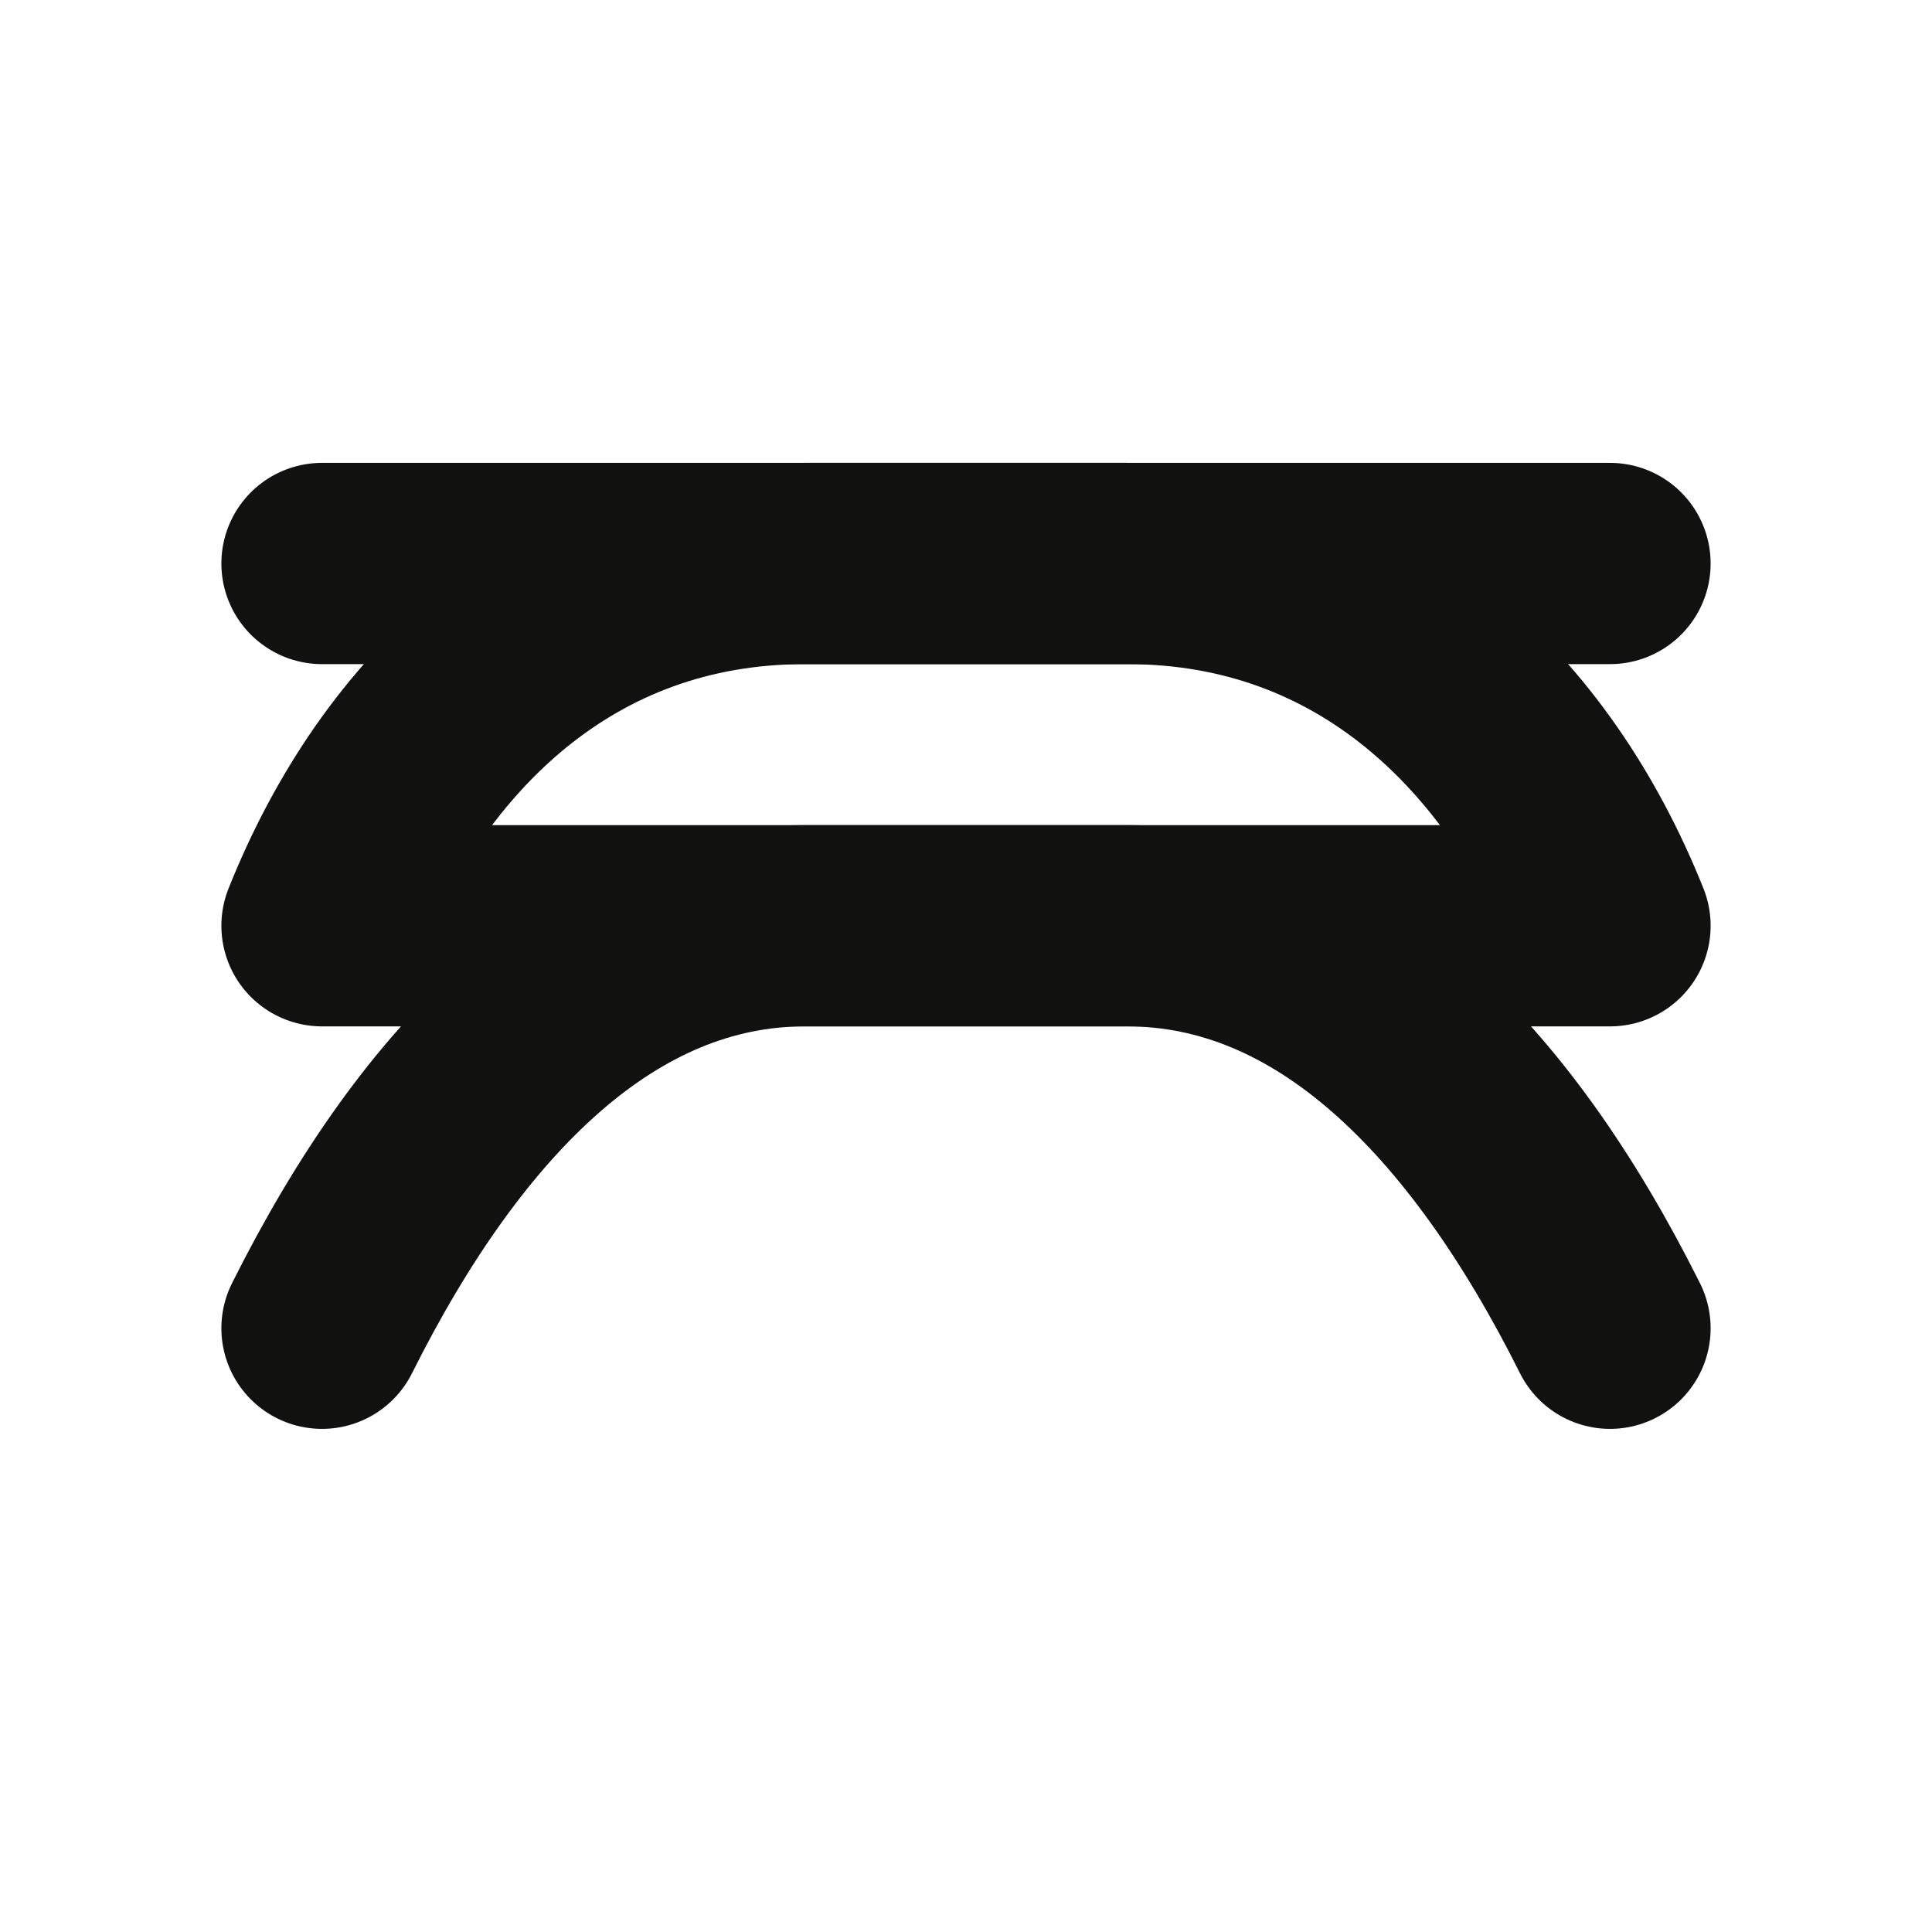
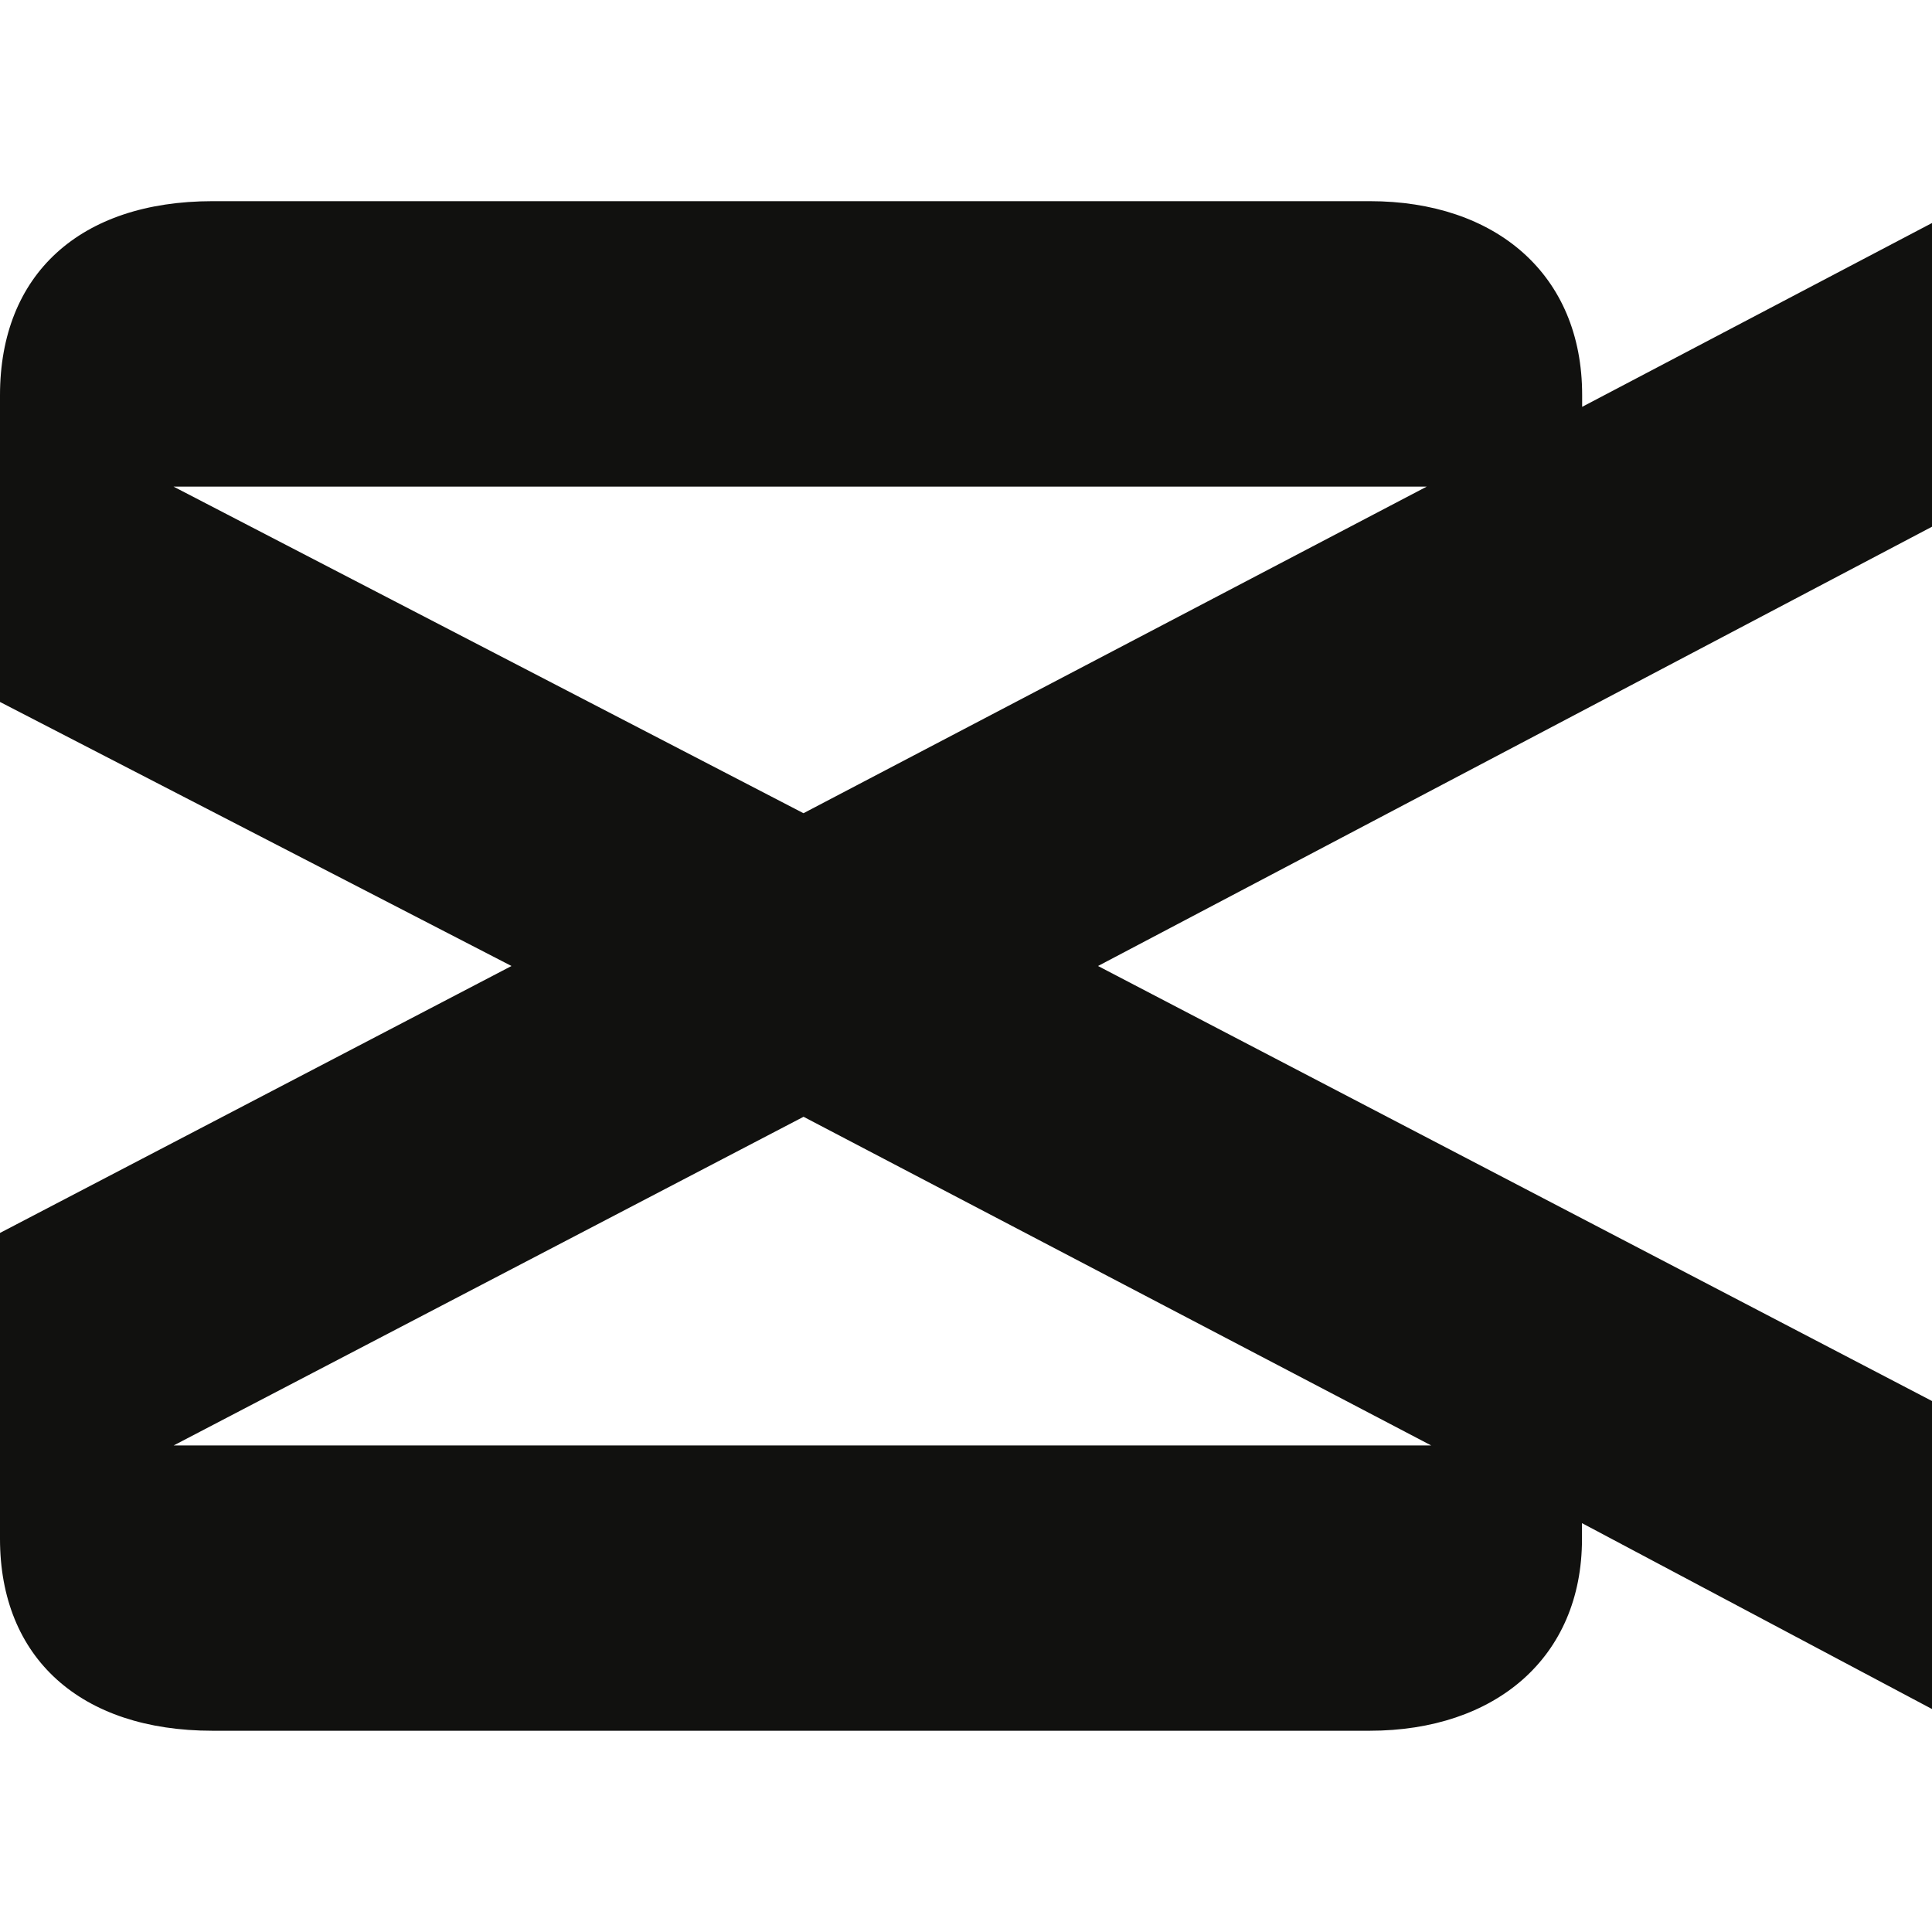
- <svg xmlns="http://www.w3.org/2000/svg" viewBox="0 0 48 48" fill="none">
-   <path d="M8 14h20c6 0 10 4 12 9H20c-5 0-9 4-12 10" stroke="#11110f" stroke-width="5" stroke-linecap="round" stroke-linejoin="round" />
-   <path d="M40 14H20c-6 0-10 4-12 9h20c5 0 9 4 12 10" stroke="#11110f" stroke-width="5" stroke-linecap="round" stroke-linejoin="round" />
+ <svg xmlns="http://www.w3.org/2000/svg" viewBox="0 0 24 24" fill="#11110f" role="img" aria-label="CapCut">
+   <path fill-rule="evenodd" d="M24.189 6.442V2.671l-4.535 2.383V4.91c.002-1.505-1.078-2.411-2.638-2.411H2.64C.993 2.5 0 3.407 0 4.91V8.72L6.354 12 0 15.316v3.8C0 20.595 1 21.5 2.64 21.5h14.373c1.56 0 2.639-.907 2.639-2.382v-.197l4.536 2.409v-3.828L13.64 12 24.19 6.443zM9.982 13.873l7.797 4.083H2.157l7.825-4.083zm7.741-7.828l-7.742 4.057-7.825-4.057h15.567z" />
</svg>
